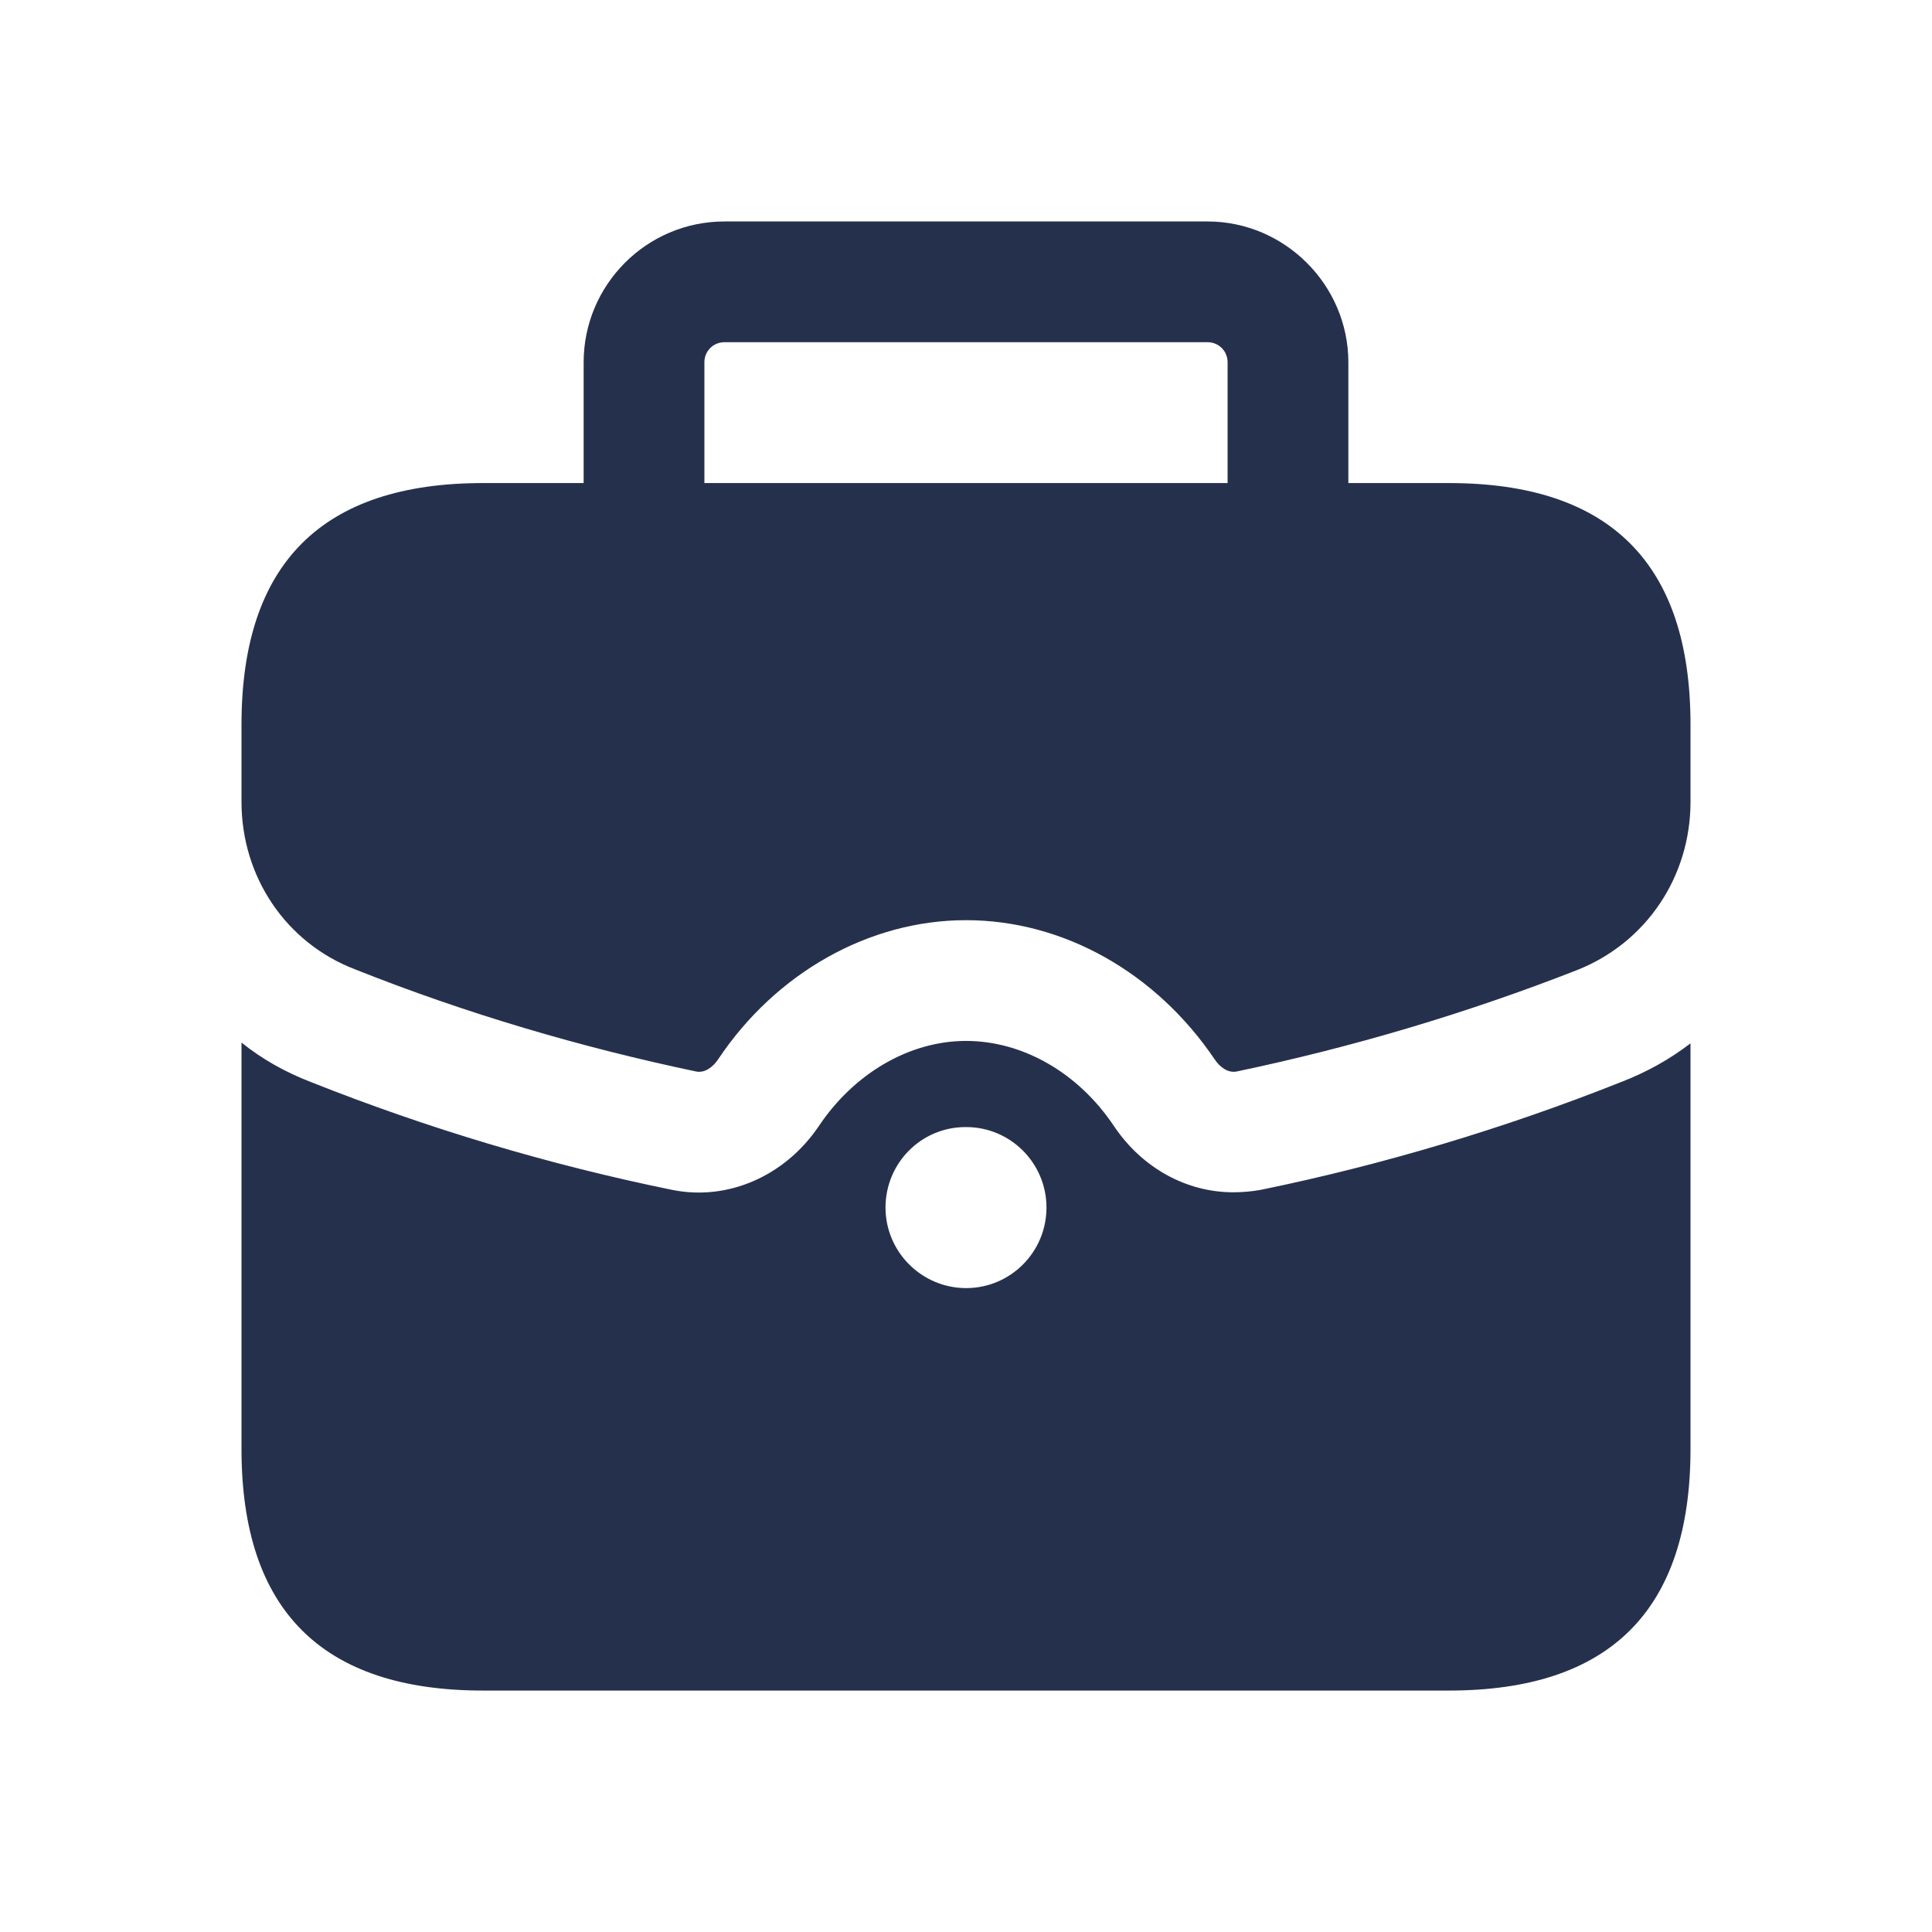
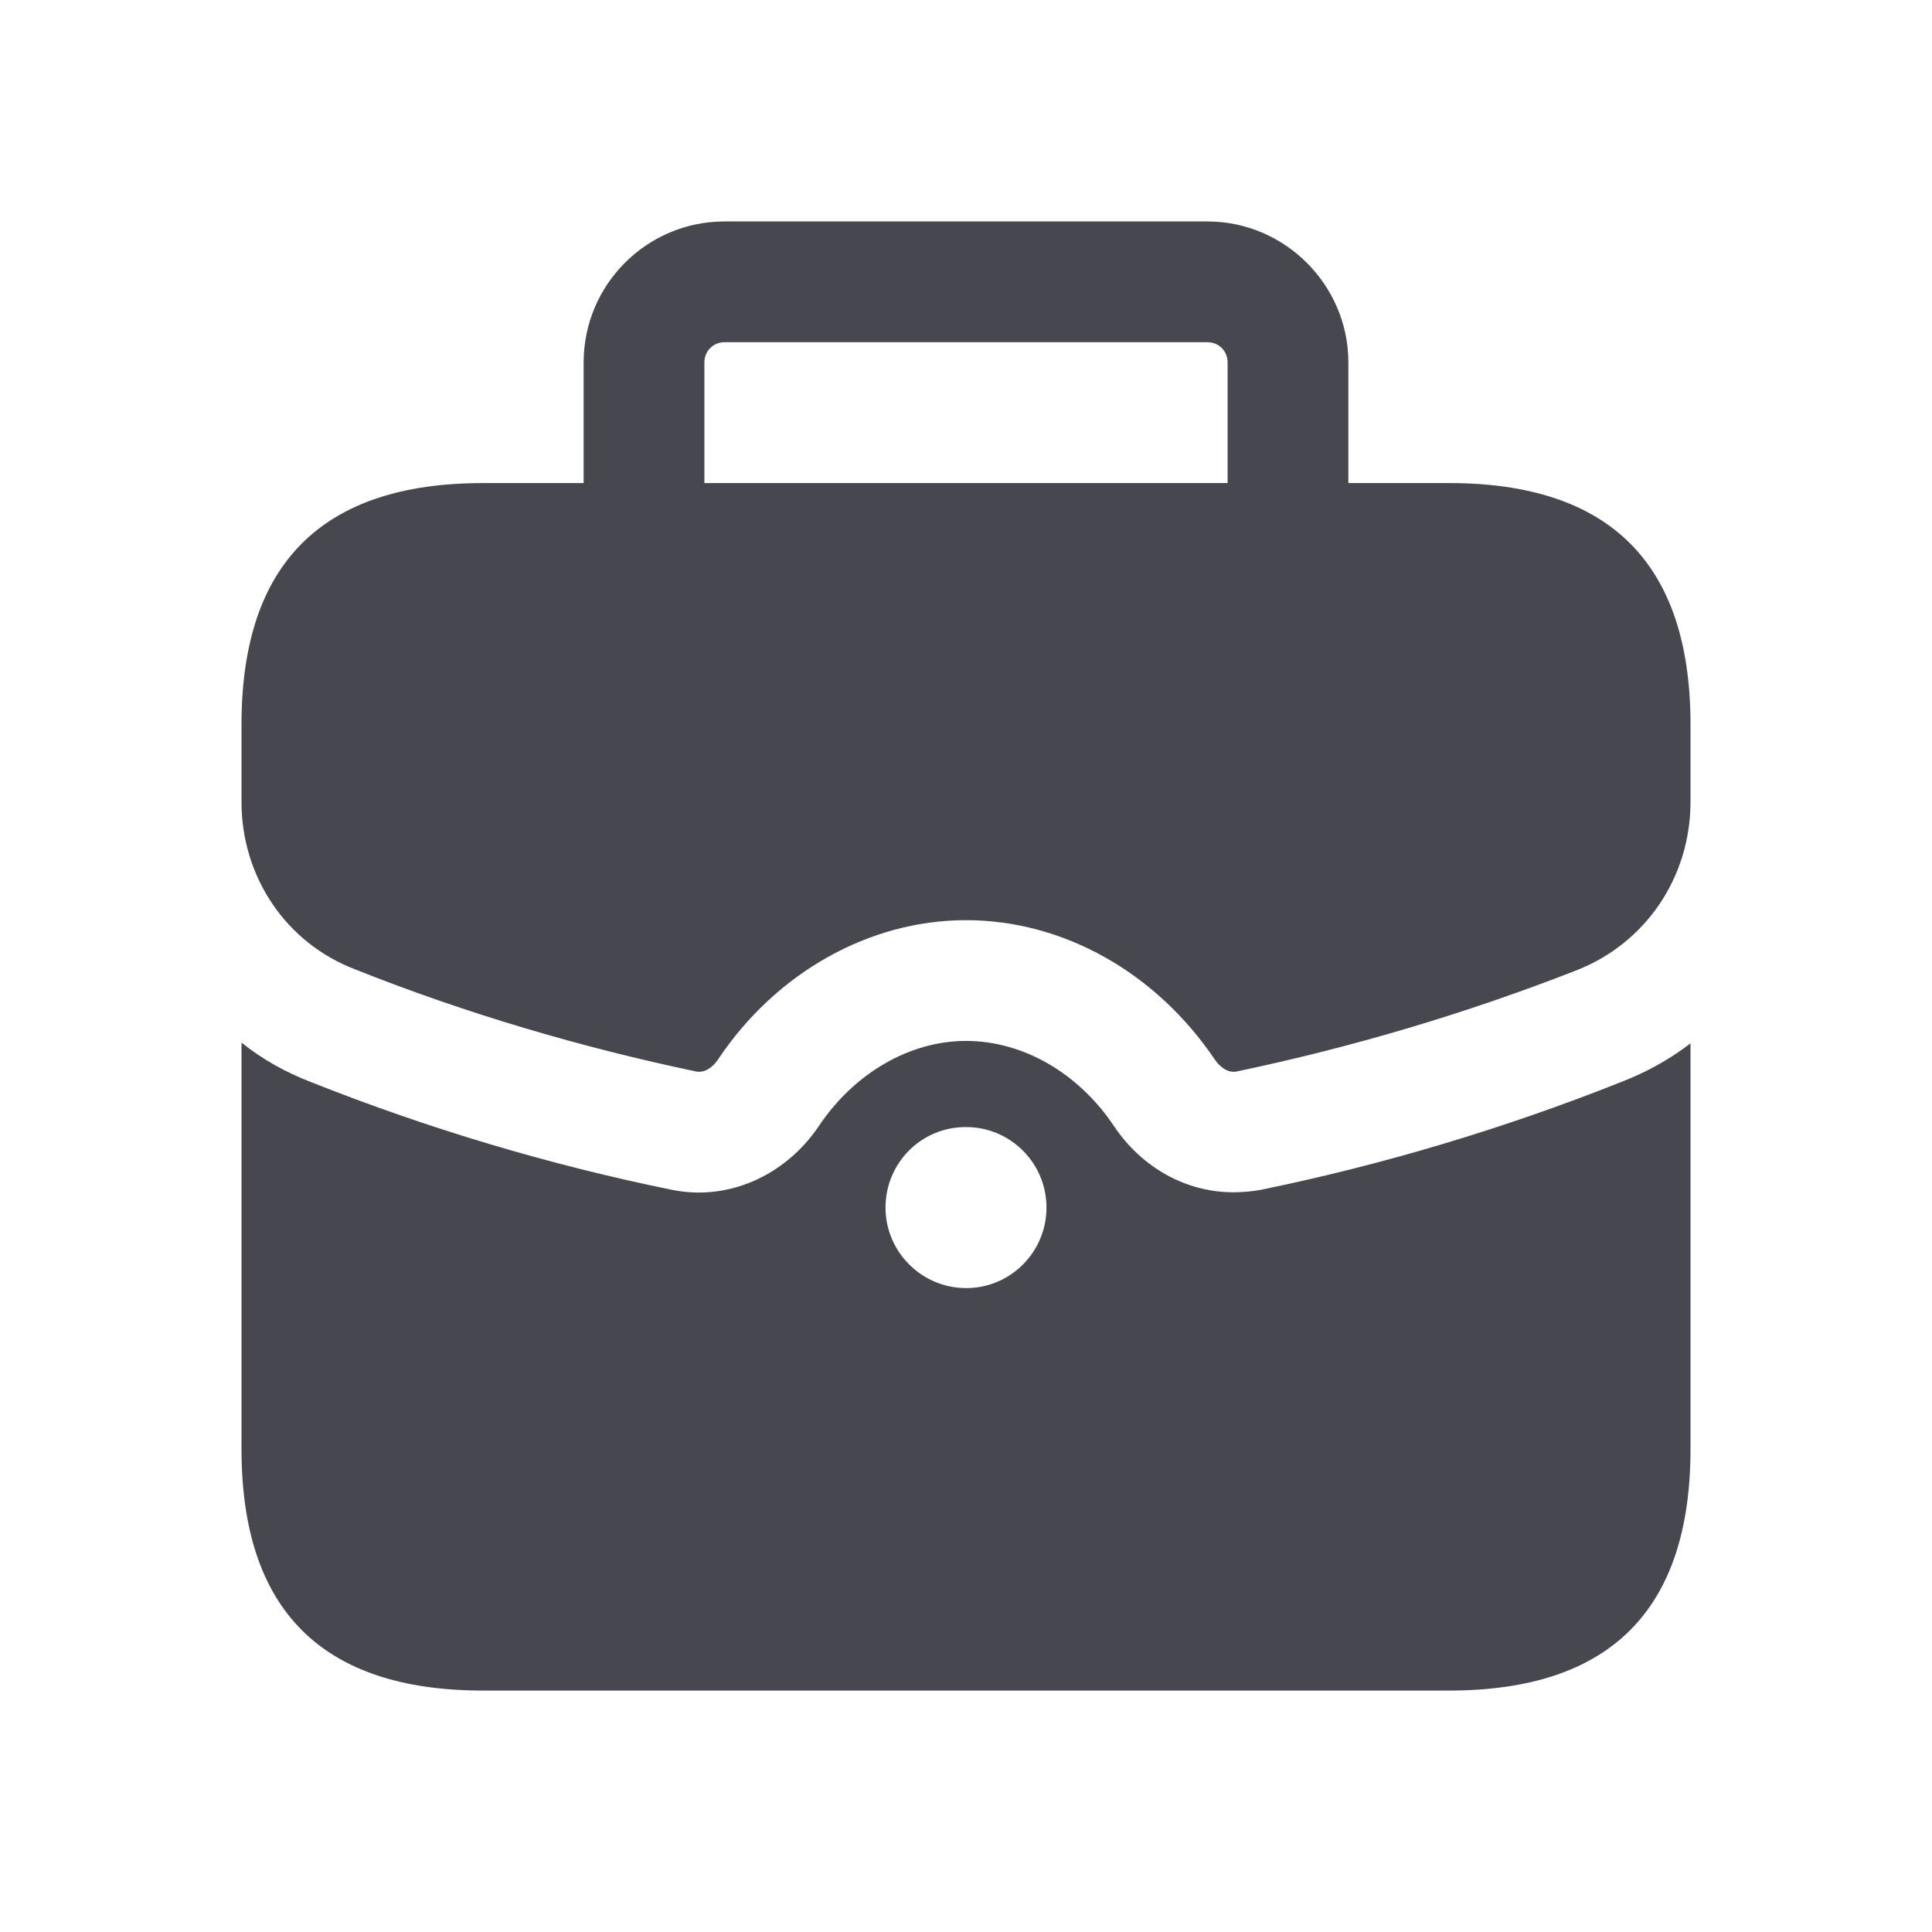
<svg xmlns="http://www.w3.org/2000/svg" width="32" height="32" viewBox="0 0 32 32" fill="none">
  <g id="briefcase">
-     <path id="briefcase_2" d="M24 8.001H22.333V6.001C22.333 4.721 21.28 3.668 20 3.668H12C10.707 3.668 9.667 4.721 9.667 6.001V8.001H8C5.333 8.001 4 9.335 4 12.001V13.281C4 14.521 4.733 15.615 5.88 16.055C7.72 16.788 9.627 17.348 11.533 17.748C11.68 17.775 11.813 17.668 11.893 17.548C12.853 16.108 14.4 15.241 16 15.241C17.613 15.241 19.147 16.108 20.12 17.548C20.2 17.668 20.333 17.775 20.48 17.748C22.387 17.348 24.28 16.788 26.12 16.068C27.267 15.615 28 14.521 28 13.281V12.001C28 9.335 26.667 8.001 24 8.001ZM11.667 8.001V6.001C11.667 5.815 11.813 5.668 12 5.668H20C20.187 5.668 20.333 5.815 20.333 6.001V8.001H11.667ZM20.88 19.708C20.733 19.735 20.573 19.748 20.427 19.748C19.653 19.748 18.92 19.348 18.453 18.655C17.867 17.775 16.947 17.241 16 17.241C15.067 17.241 14.147 17.775 13.56 18.655C13 19.481 12.053 19.895 11.133 19.708C9.107 19.295 7.093 18.695 5.147 17.921C4.733 17.761 4.347 17.548 4 17.268V24.001C4 26.668 5.333 28.001 8 28.001H24C26.667 28.001 28 26.668 28 24.001V17.281C27.653 17.548 27.267 17.761 26.853 17.921C24.907 18.695 22.893 19.295 20.88 19.708ZM16.003 21.335C15.268 21.335 14.667 20.737 14.667 20.001C14.667 19.265 15.257 18.668 15.992 18.668H16.003C16.737 18.668 17.333 19.265 17.333 20.001C17.333 20.737 16.737 21.335 16.003 21.335Z" fill="#25314C" />
+     <path id="briefcase_2" d="M24 8.001H22.333V6.001C22.333 4.721 21.28 3.668 20 3.668H12C10.707 3.668 9.667 4.721 9.667 6.001V8.001H8C5.333 8.001 4 9.335 4 12.001V13.281C4 14.521 4.733 15.615 5.88 16.055C7.72 16.788 9.627 17.348 11.533 17.748C11.68 17.775 11.813 17.668 11.893 17.548C12.853 16.108 14.4 15.241 16 15.241C17.613 15.241 19.147 16.108 20.12 17.548C20.2 17.668 20.333 17.775 20.48 17.748C22.387 17.348 24.28 16.788 26.12 16.068C27.267 15.615 28 14.521 28 13.281V12.001C28 9.335 26.667 8.001 24 8.001ZM11.667 8.001V6.001C11.667 5.815 11.813 5.668 12 5.668H20C20.187 5.668 20.333 5.815 20.333 6.001V8.001H11.667ZM20.88 19.708C20.733 19.735 20.573 19.748 20.427 19.748C19.653 19.748 18.92 19.348 18.453 18.655C17.867 17.775 16.947 17.241 16 17.241C15.067 17.241 14.147 17.775 13.56 18.655C13 19.481 12.053 19.895 11.133 19.708C9.107 19.295 7.093 18.695 5.147 17.921C4.733 17.761 4.347 17.548 4 17.268V24.001C4 26.668 5.333 28.001 8 28.001H24C26.667 28.001 28 26.668 28 24.001V17.281C27.653 17.548 27.267 17.761 26.853 17.921C24.907 18.695 22.893 19.295 20.88 19.708ZM16.003 21.335C15.268 21.335 14.667 20.737 14.667 20.001C14.667 19.265 15.257 18.668 15.992 18.668H16.003C16.737 18.668 17.333 19.265 17.333 20.001C17.333 20.737 16.737 21.335 16.003 21.335Z" fill="#47474F" />
  </g>
</svg>
